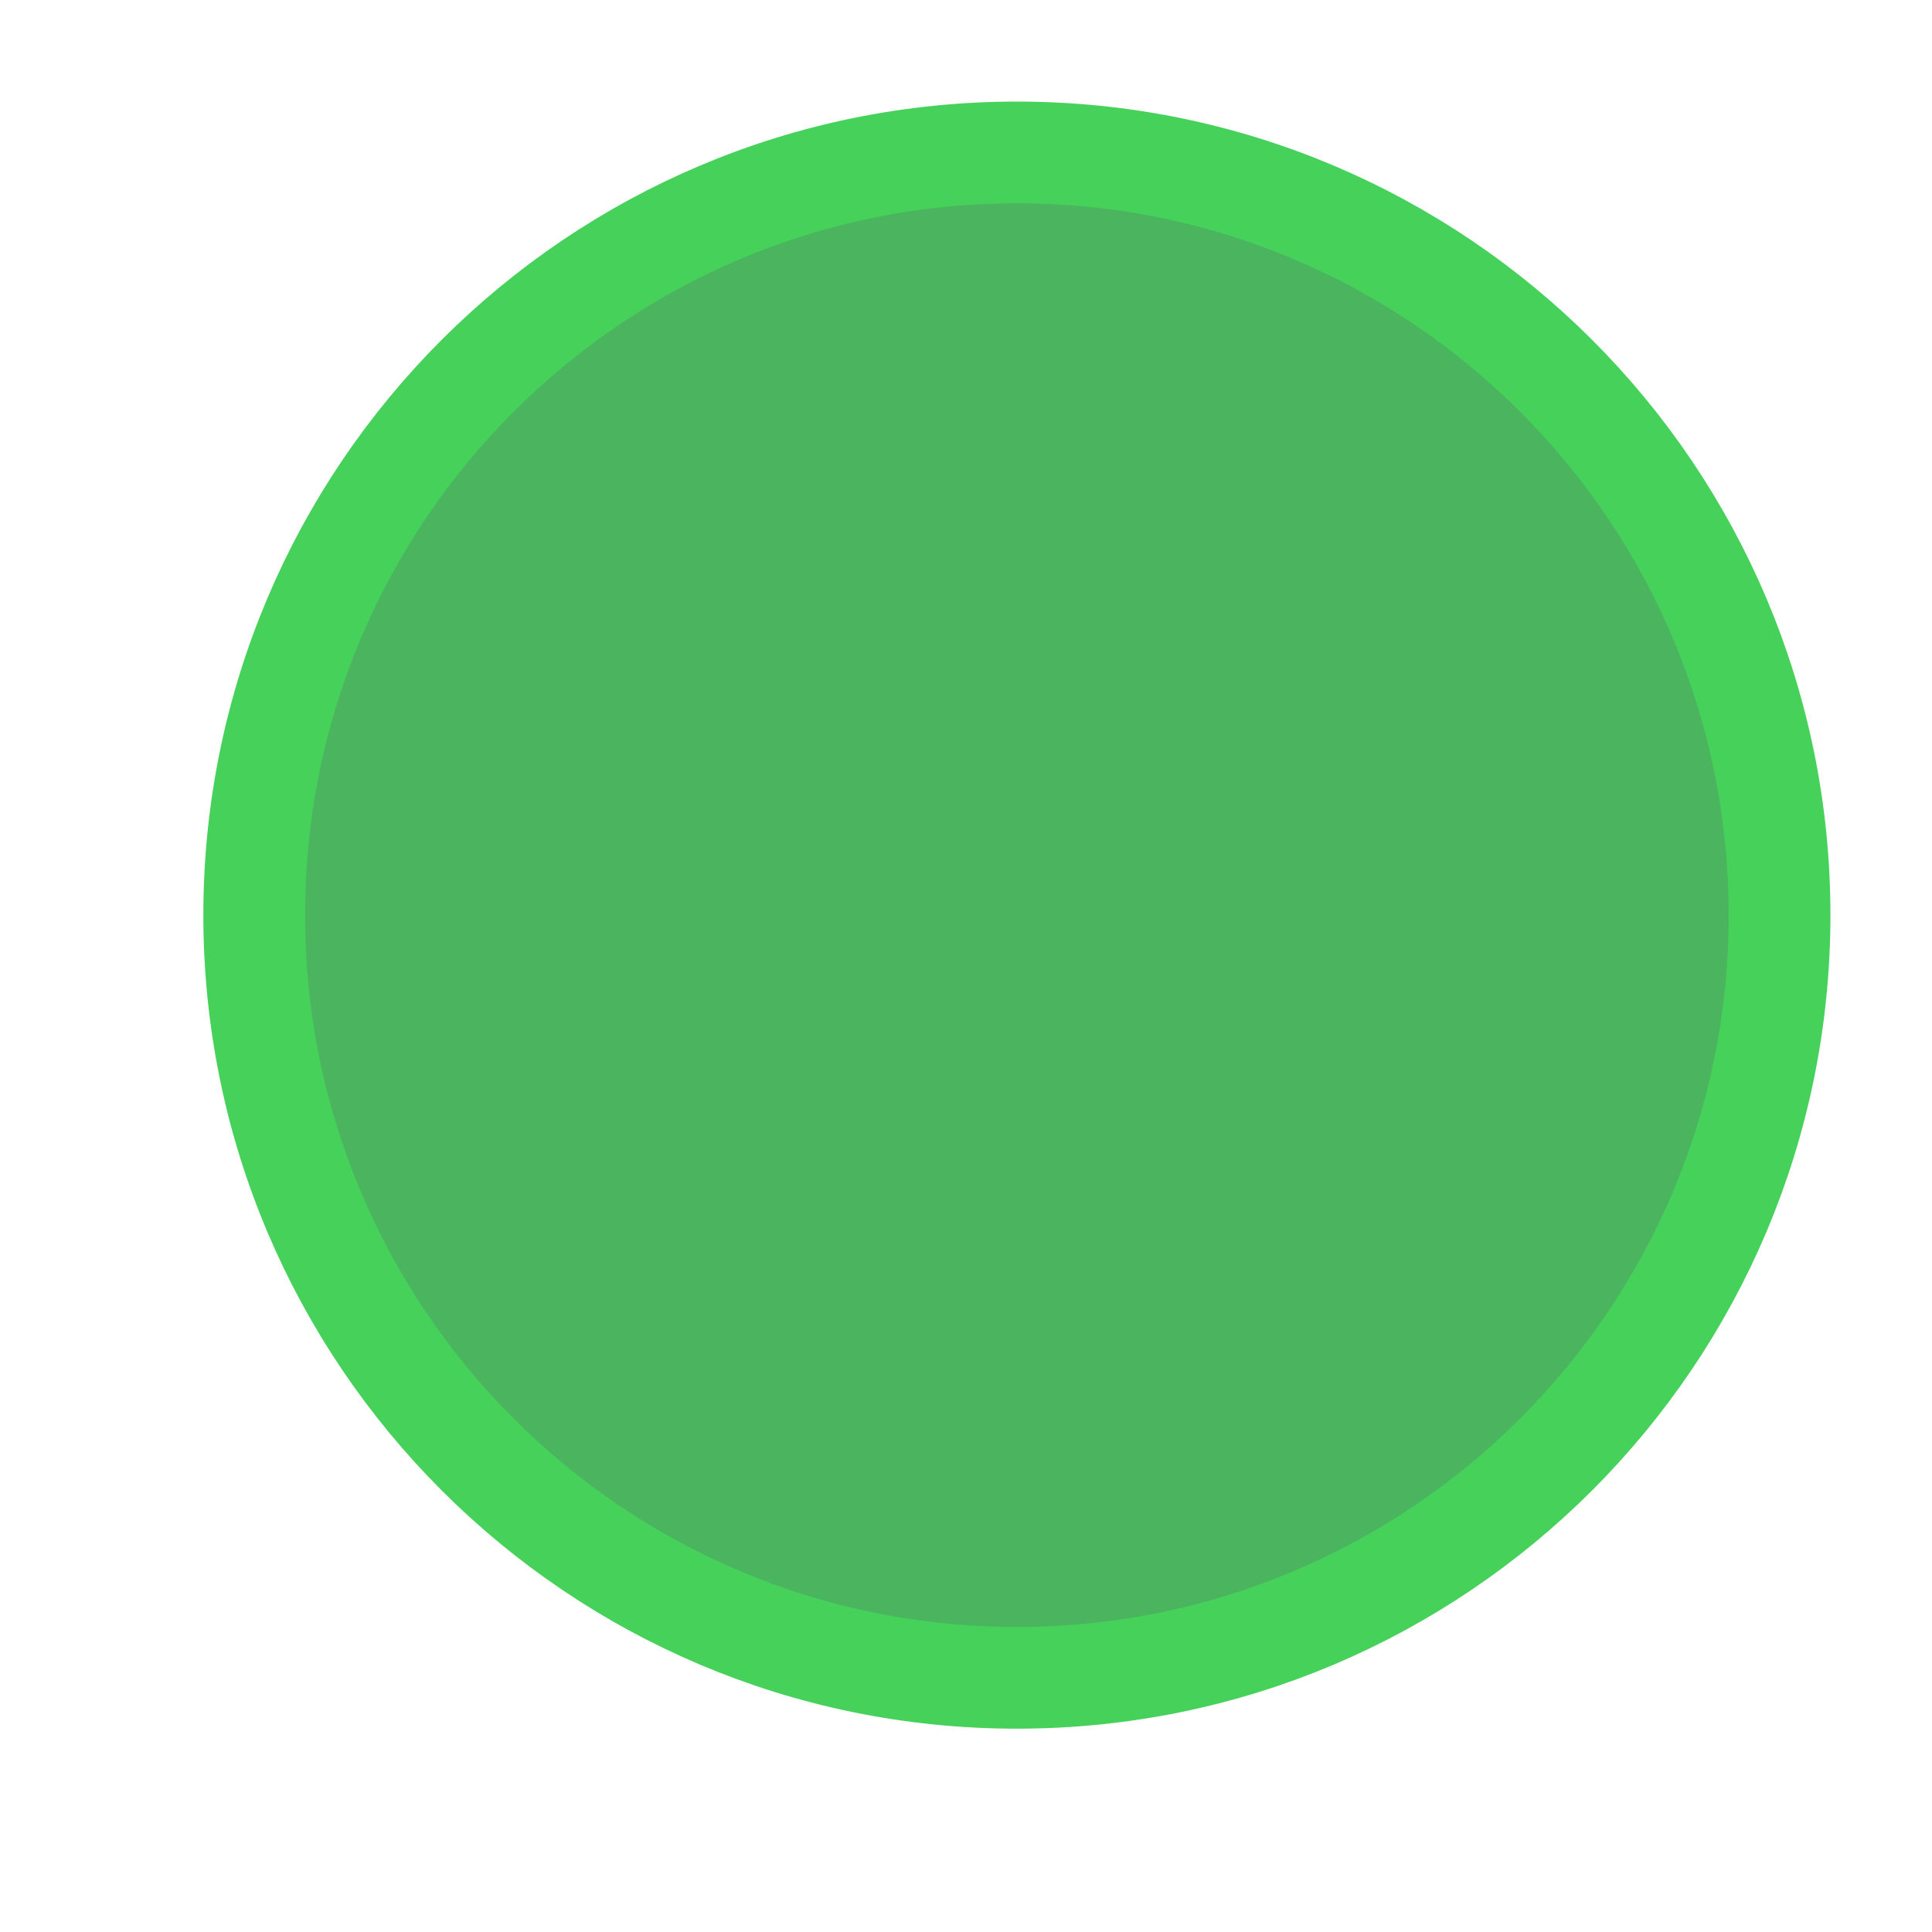
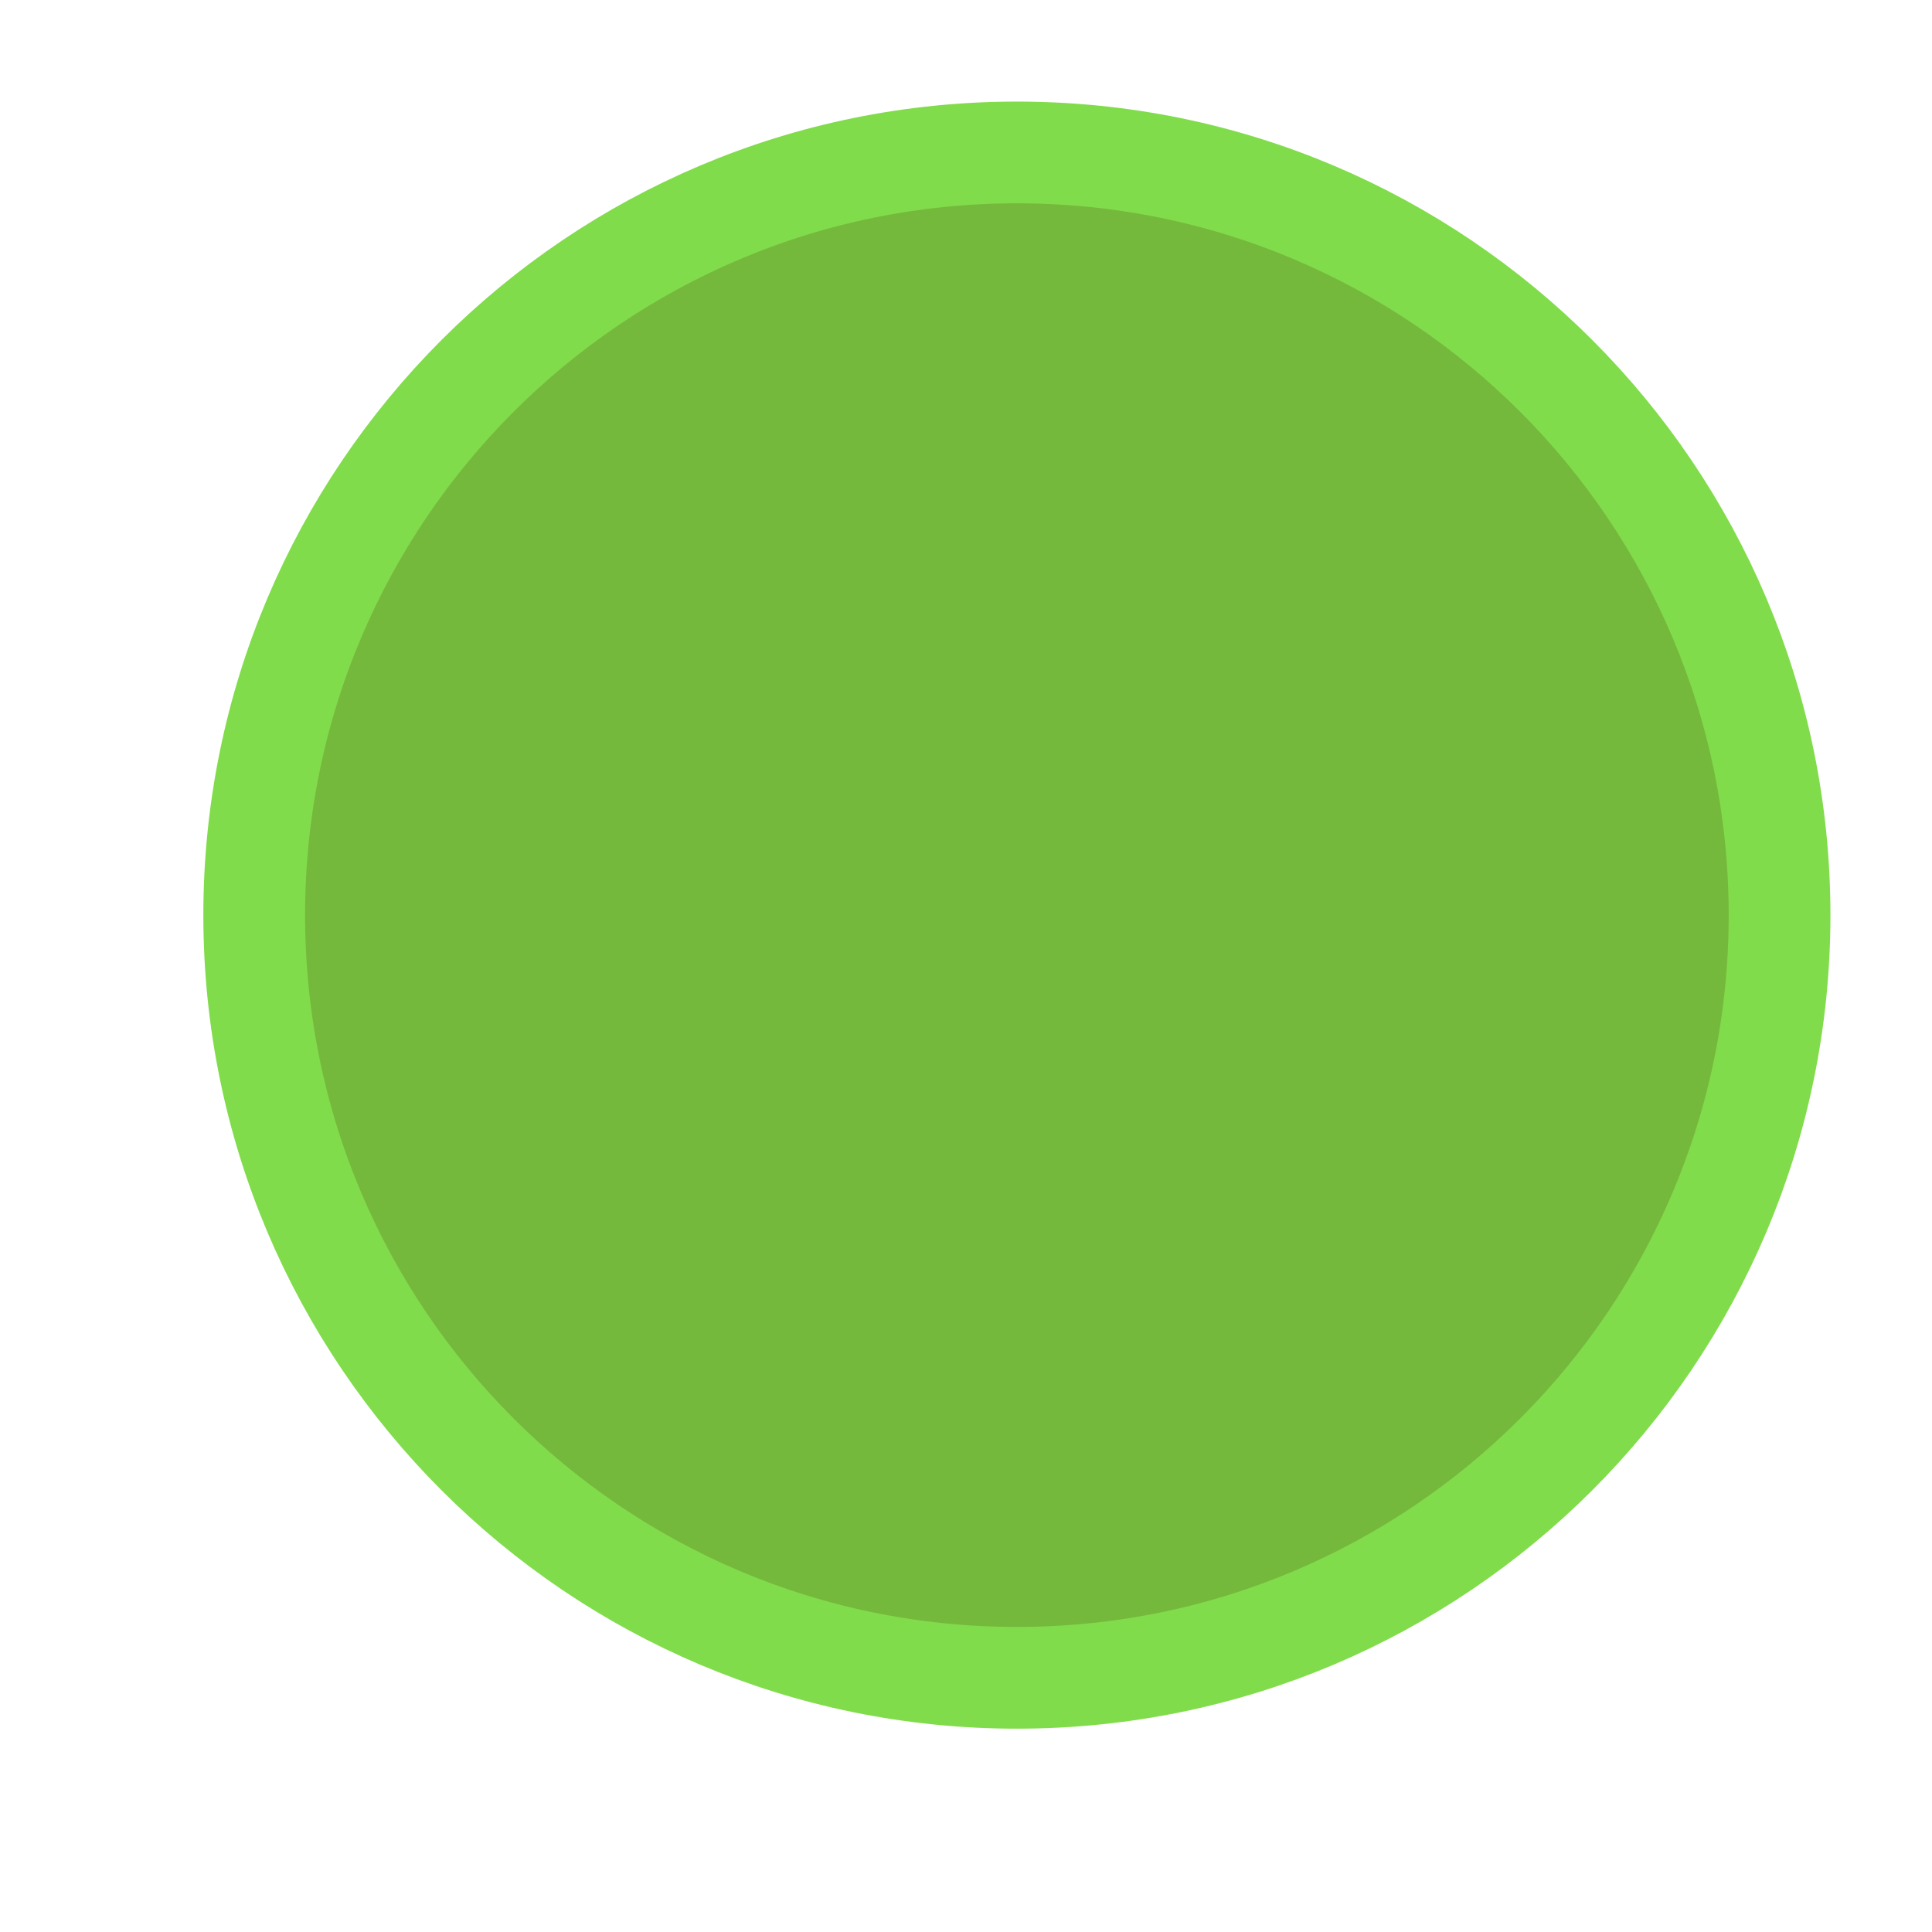
<svg xmlns="http://www.w3.org/2000/svg" id="svg8" version="1.1" viewBox="0 0 5.027 5.027" height="19" width="19">
  <defs id="defs2" />
  <g transform="matrix(0.7519789,0,0,0.7519789,0.7885142,-219.0992)" id="layer1">
-     <circle r="2.639" cy="294.53" cx="2.47" id="path815" style="opacity:1;fill:#4bb45f;fill-opacity:1;stroke:#46d25a;stroke-width:0.352;stroke-linecap:round;stroke-linejoin:miter;stroke-miterlimit:4;stroke-dasharray:none;stroke-opacity:1;paint-order:markers fill stroke" />
+     <circle r="2.639" cy="294.53" cx="2.47" id="path815" style="opacity:1;fill:#75b93c;fill-opacity:1;stroke:#81dc4b;stroke-width:0.352;stroke-linecap:round;stroke-linejoin:miter;stroke-miterlimit:4;stroke-dasharray:none;stroke-opacity:1;paint-order:markers fill stroke" />
  </g>
</svg>
